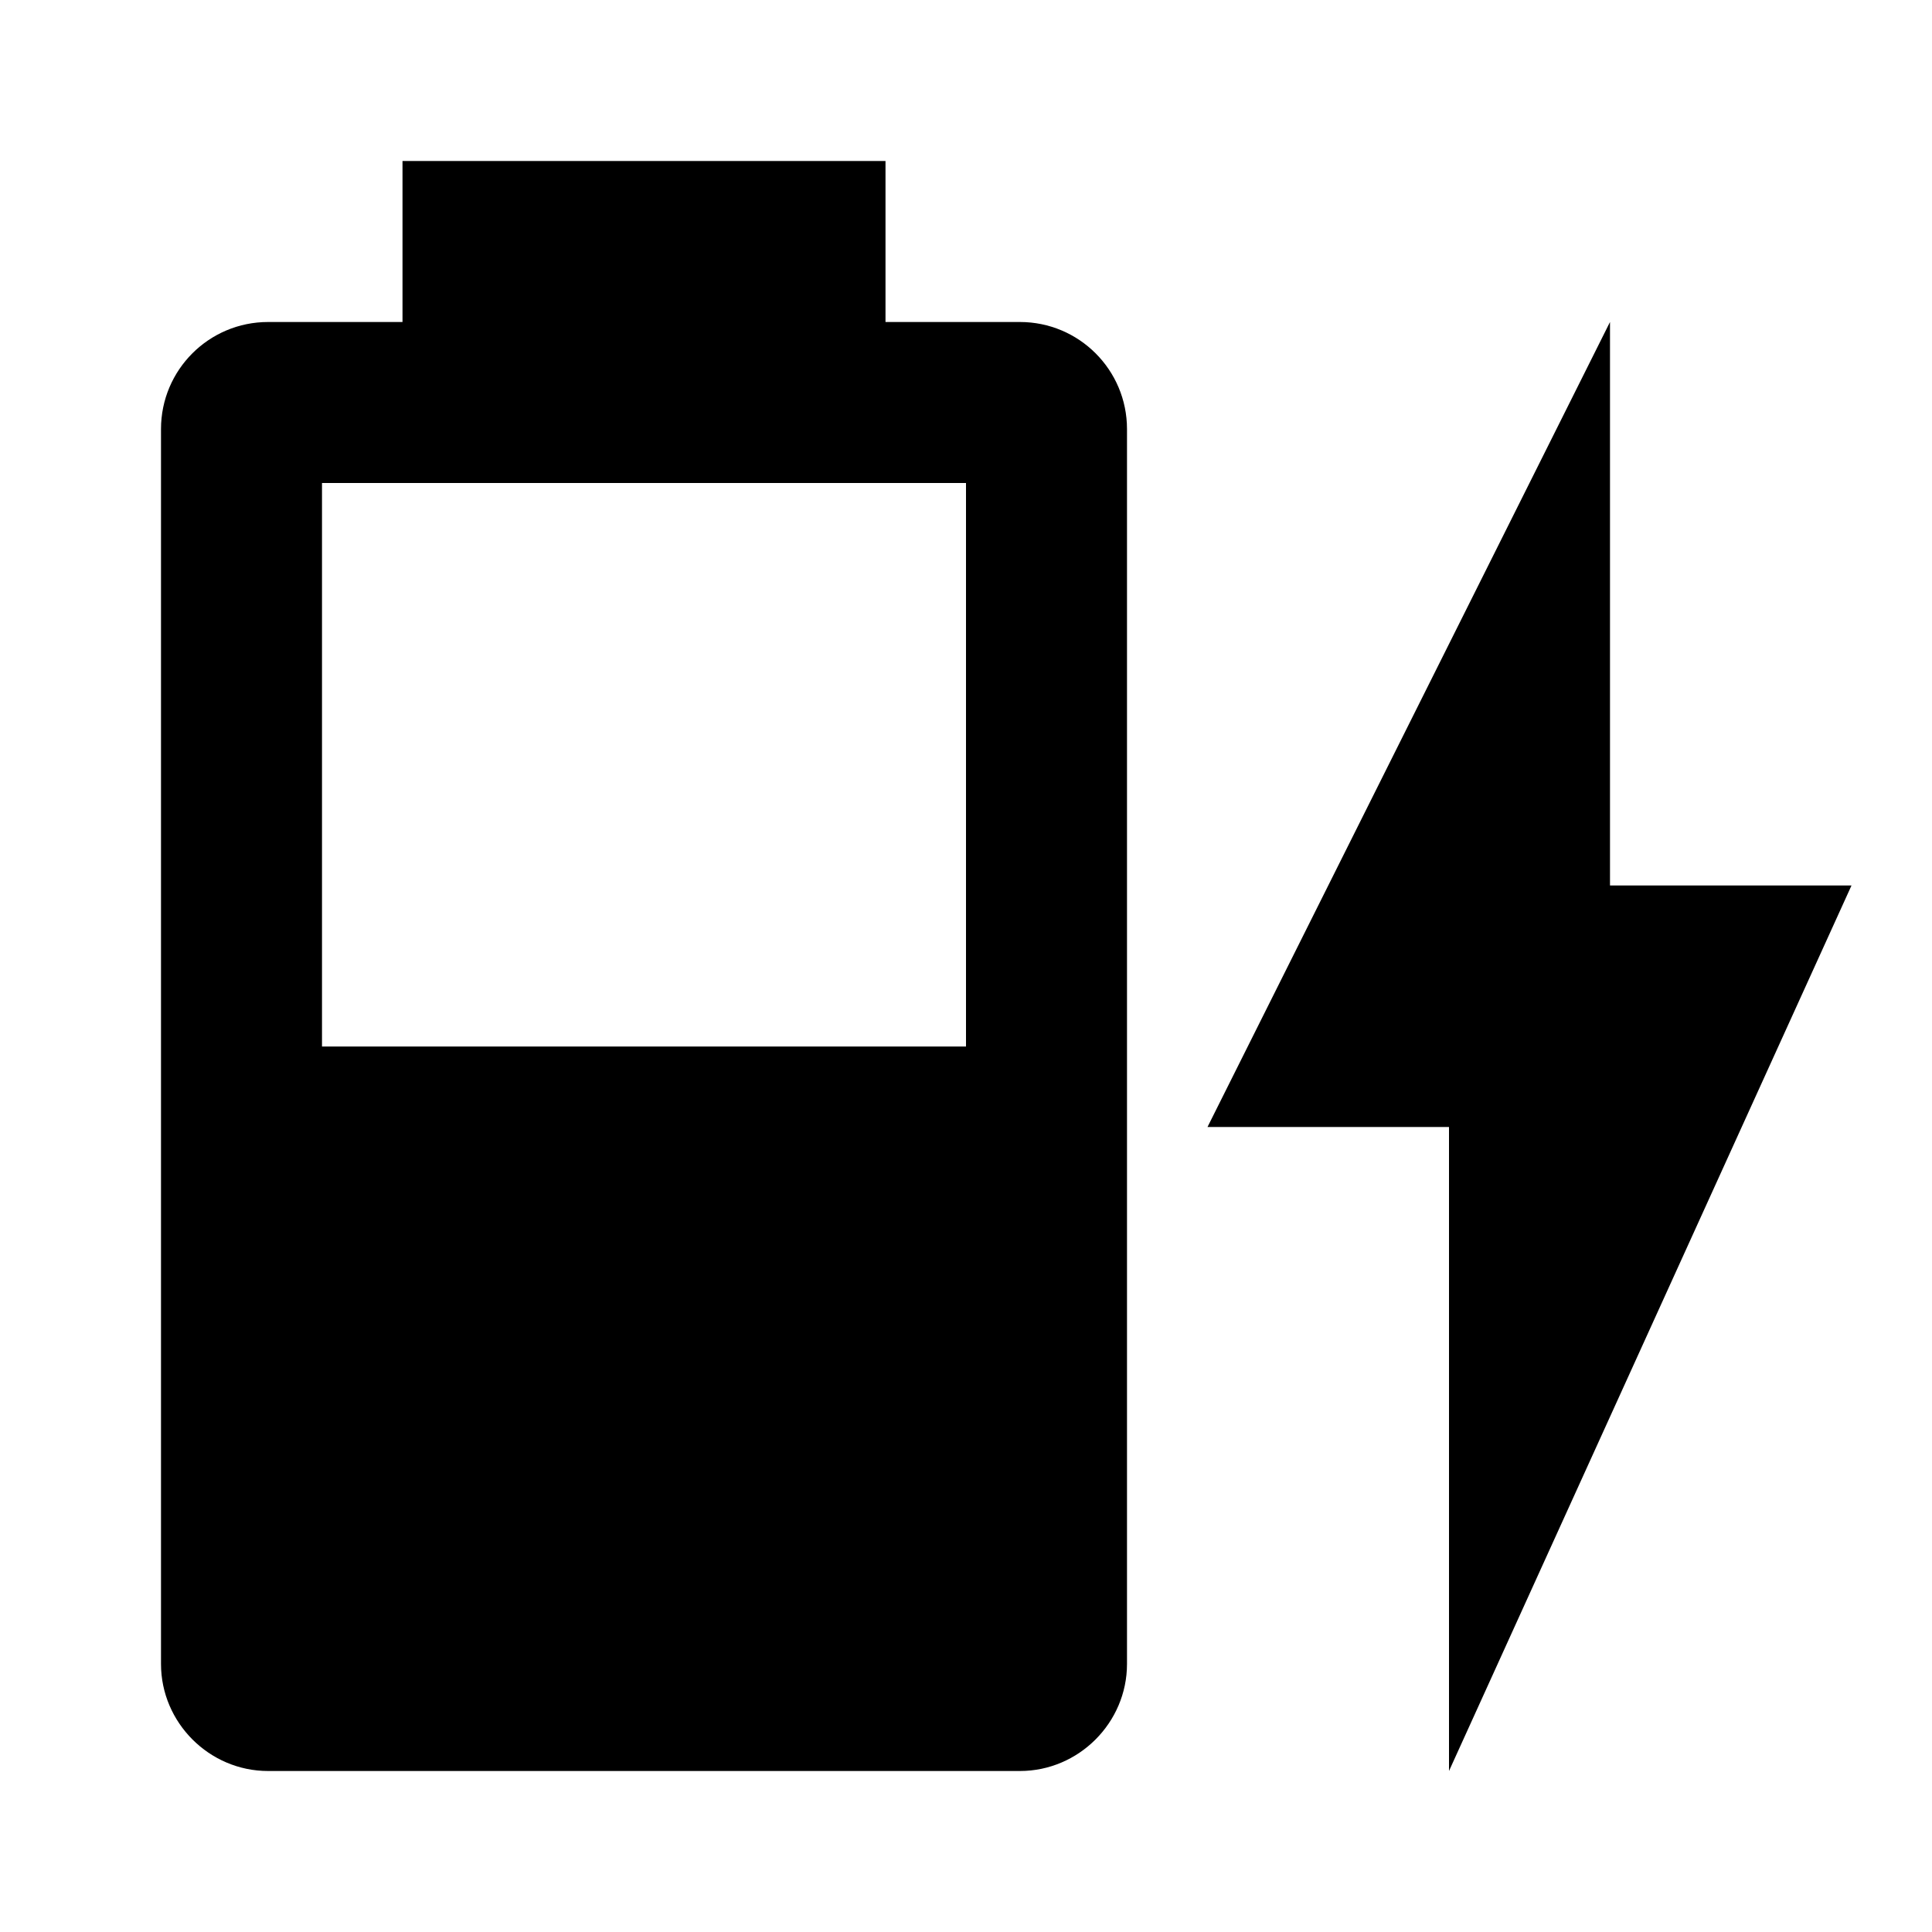
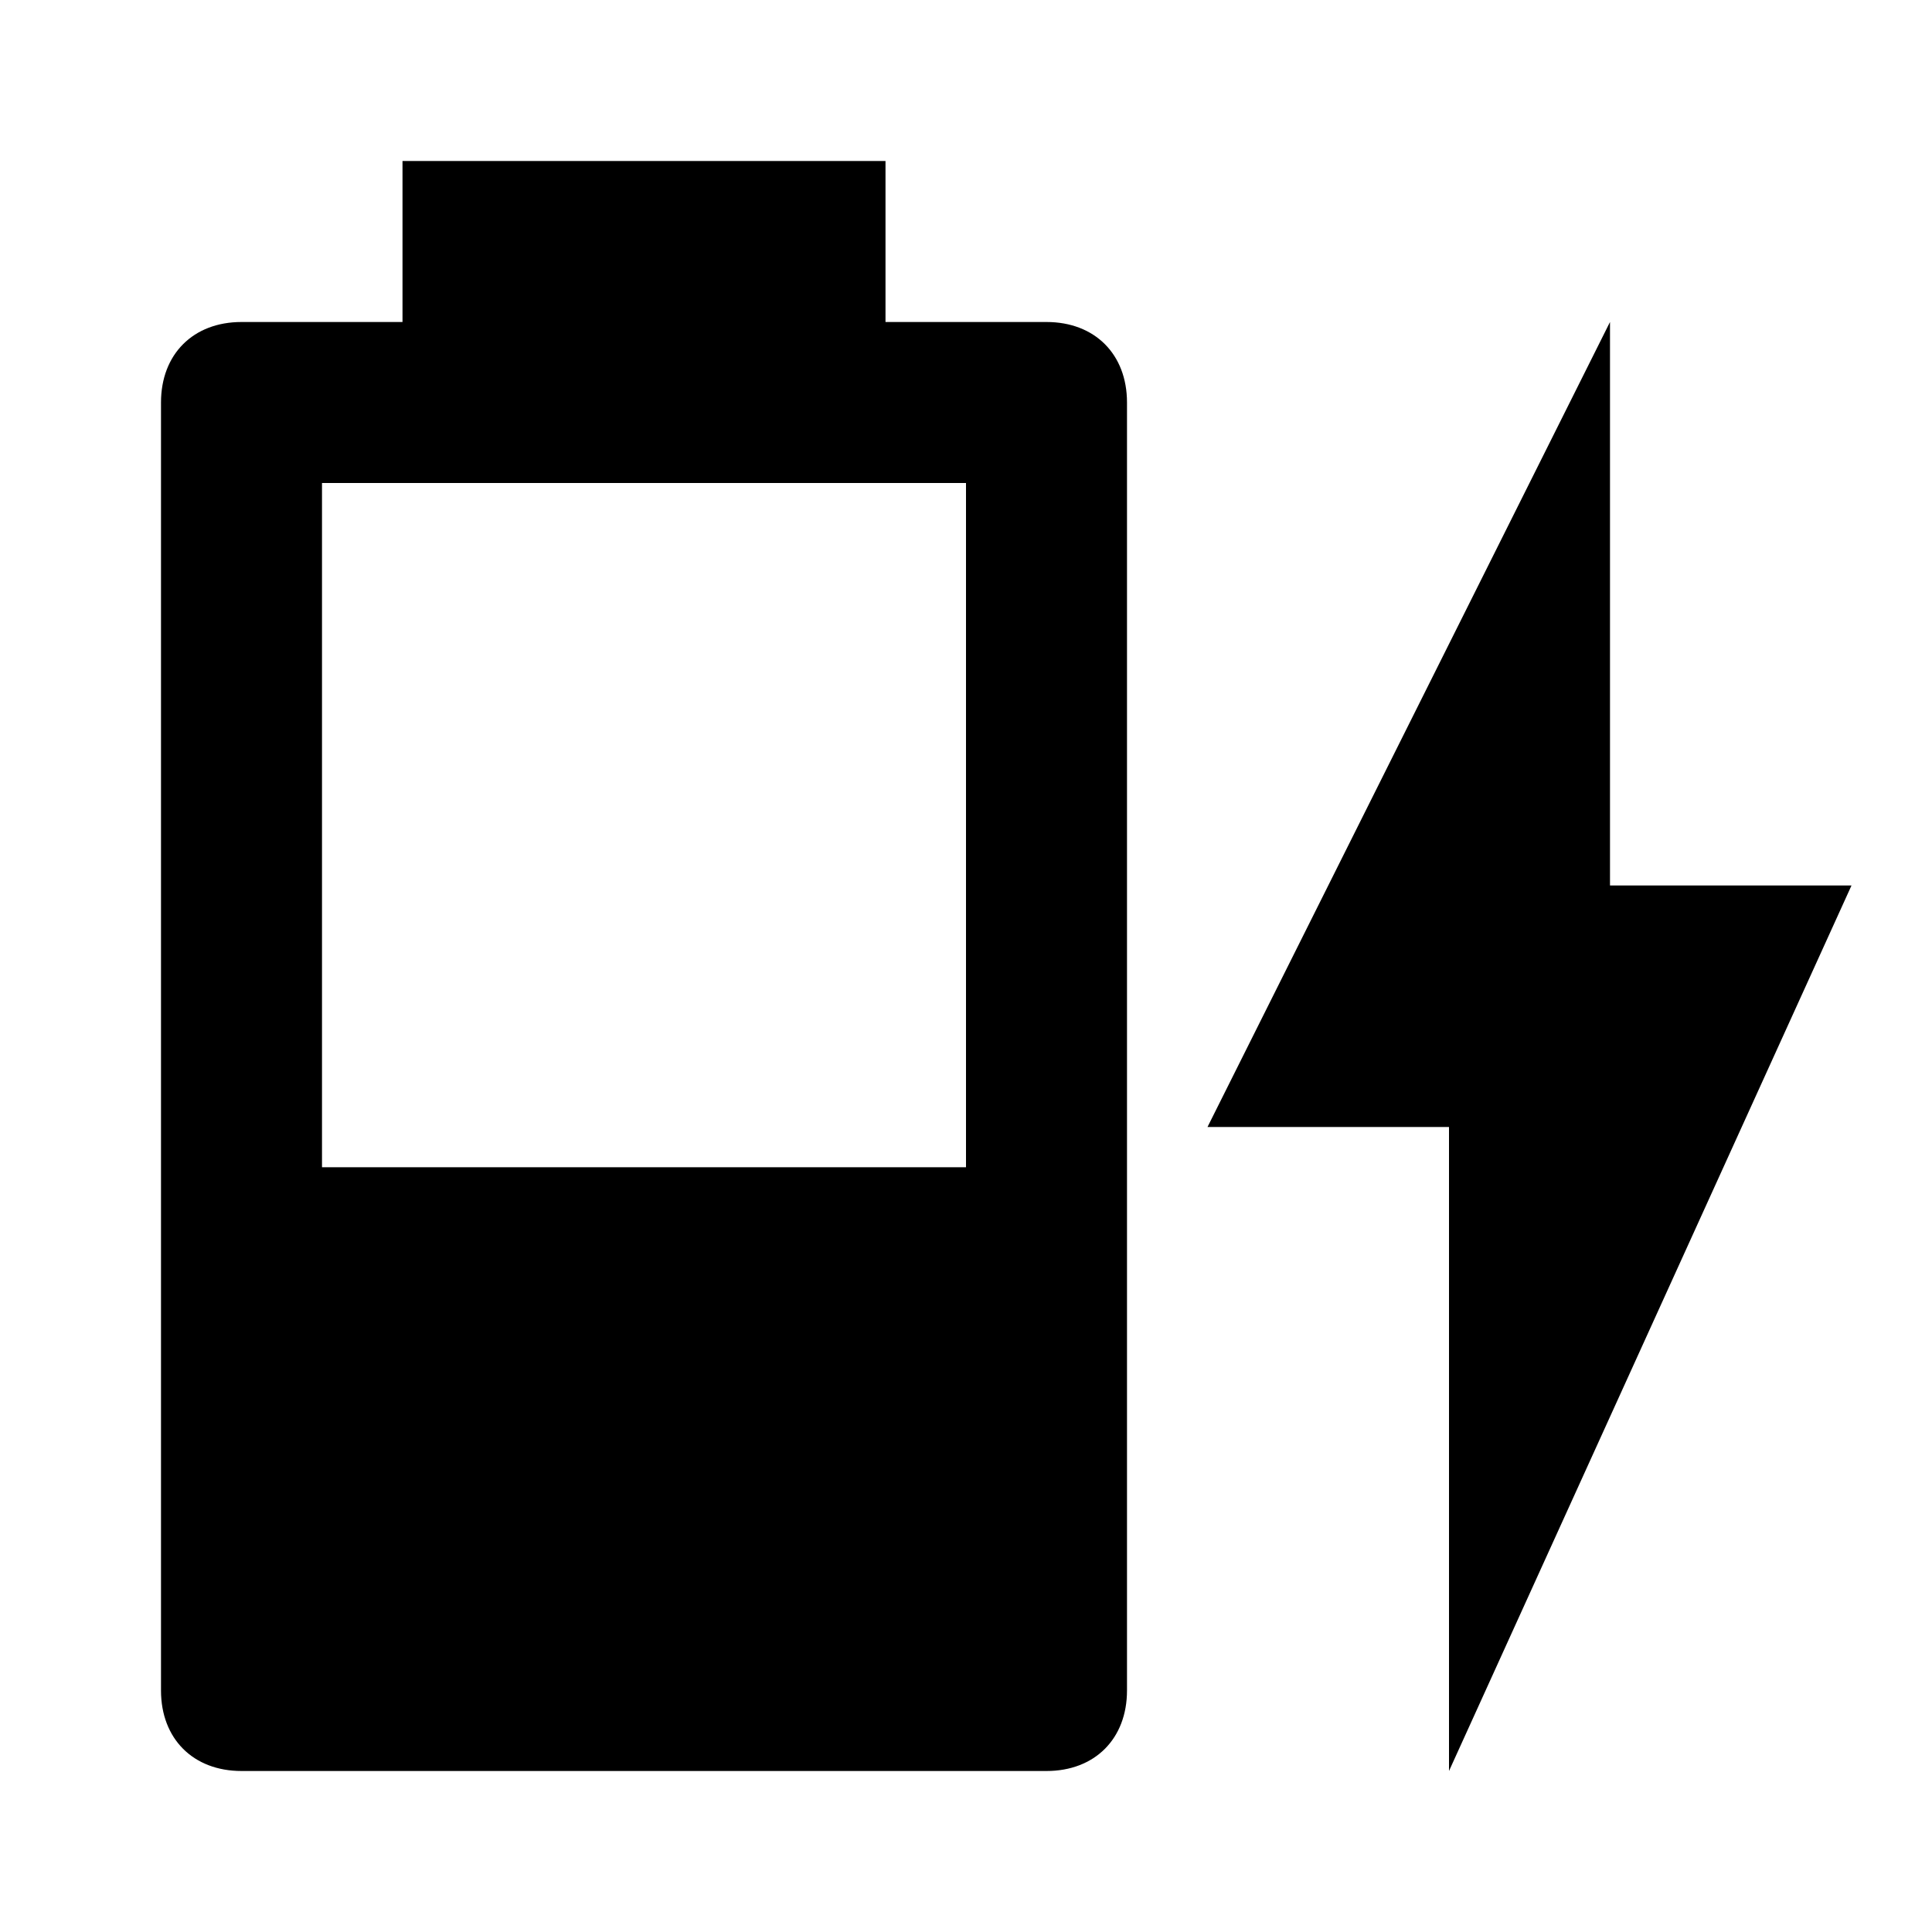
<svg xmlns="http://www.w3.org/2000/svg" width="24" height="24">
-   <path d="M23,11H20V4L15,14H18V22M12,13H4V6H12M12.67,4H11V2H5V4H3.33A1.33,1.33 0 0,0 2,5.33V20.67C2,21.4 2.6,22 3.33,22H12.67C13.4,22 14,21.4 14,20.67V5.33A1.33,1.33 0 0,0 12.67,4Z" />
+   <path d="M13 4H11V2H5V4H3C2.4 4 2 4.4 2 5V21C2 21.6 2.4 22 3 22H13C13.6 22 14 21.6 14 21V5C14 4.4 13.6 4 13 4M12 14.5H4V6H12V14.5M23 11H20V4L15 14H18V22" />
</svg>
